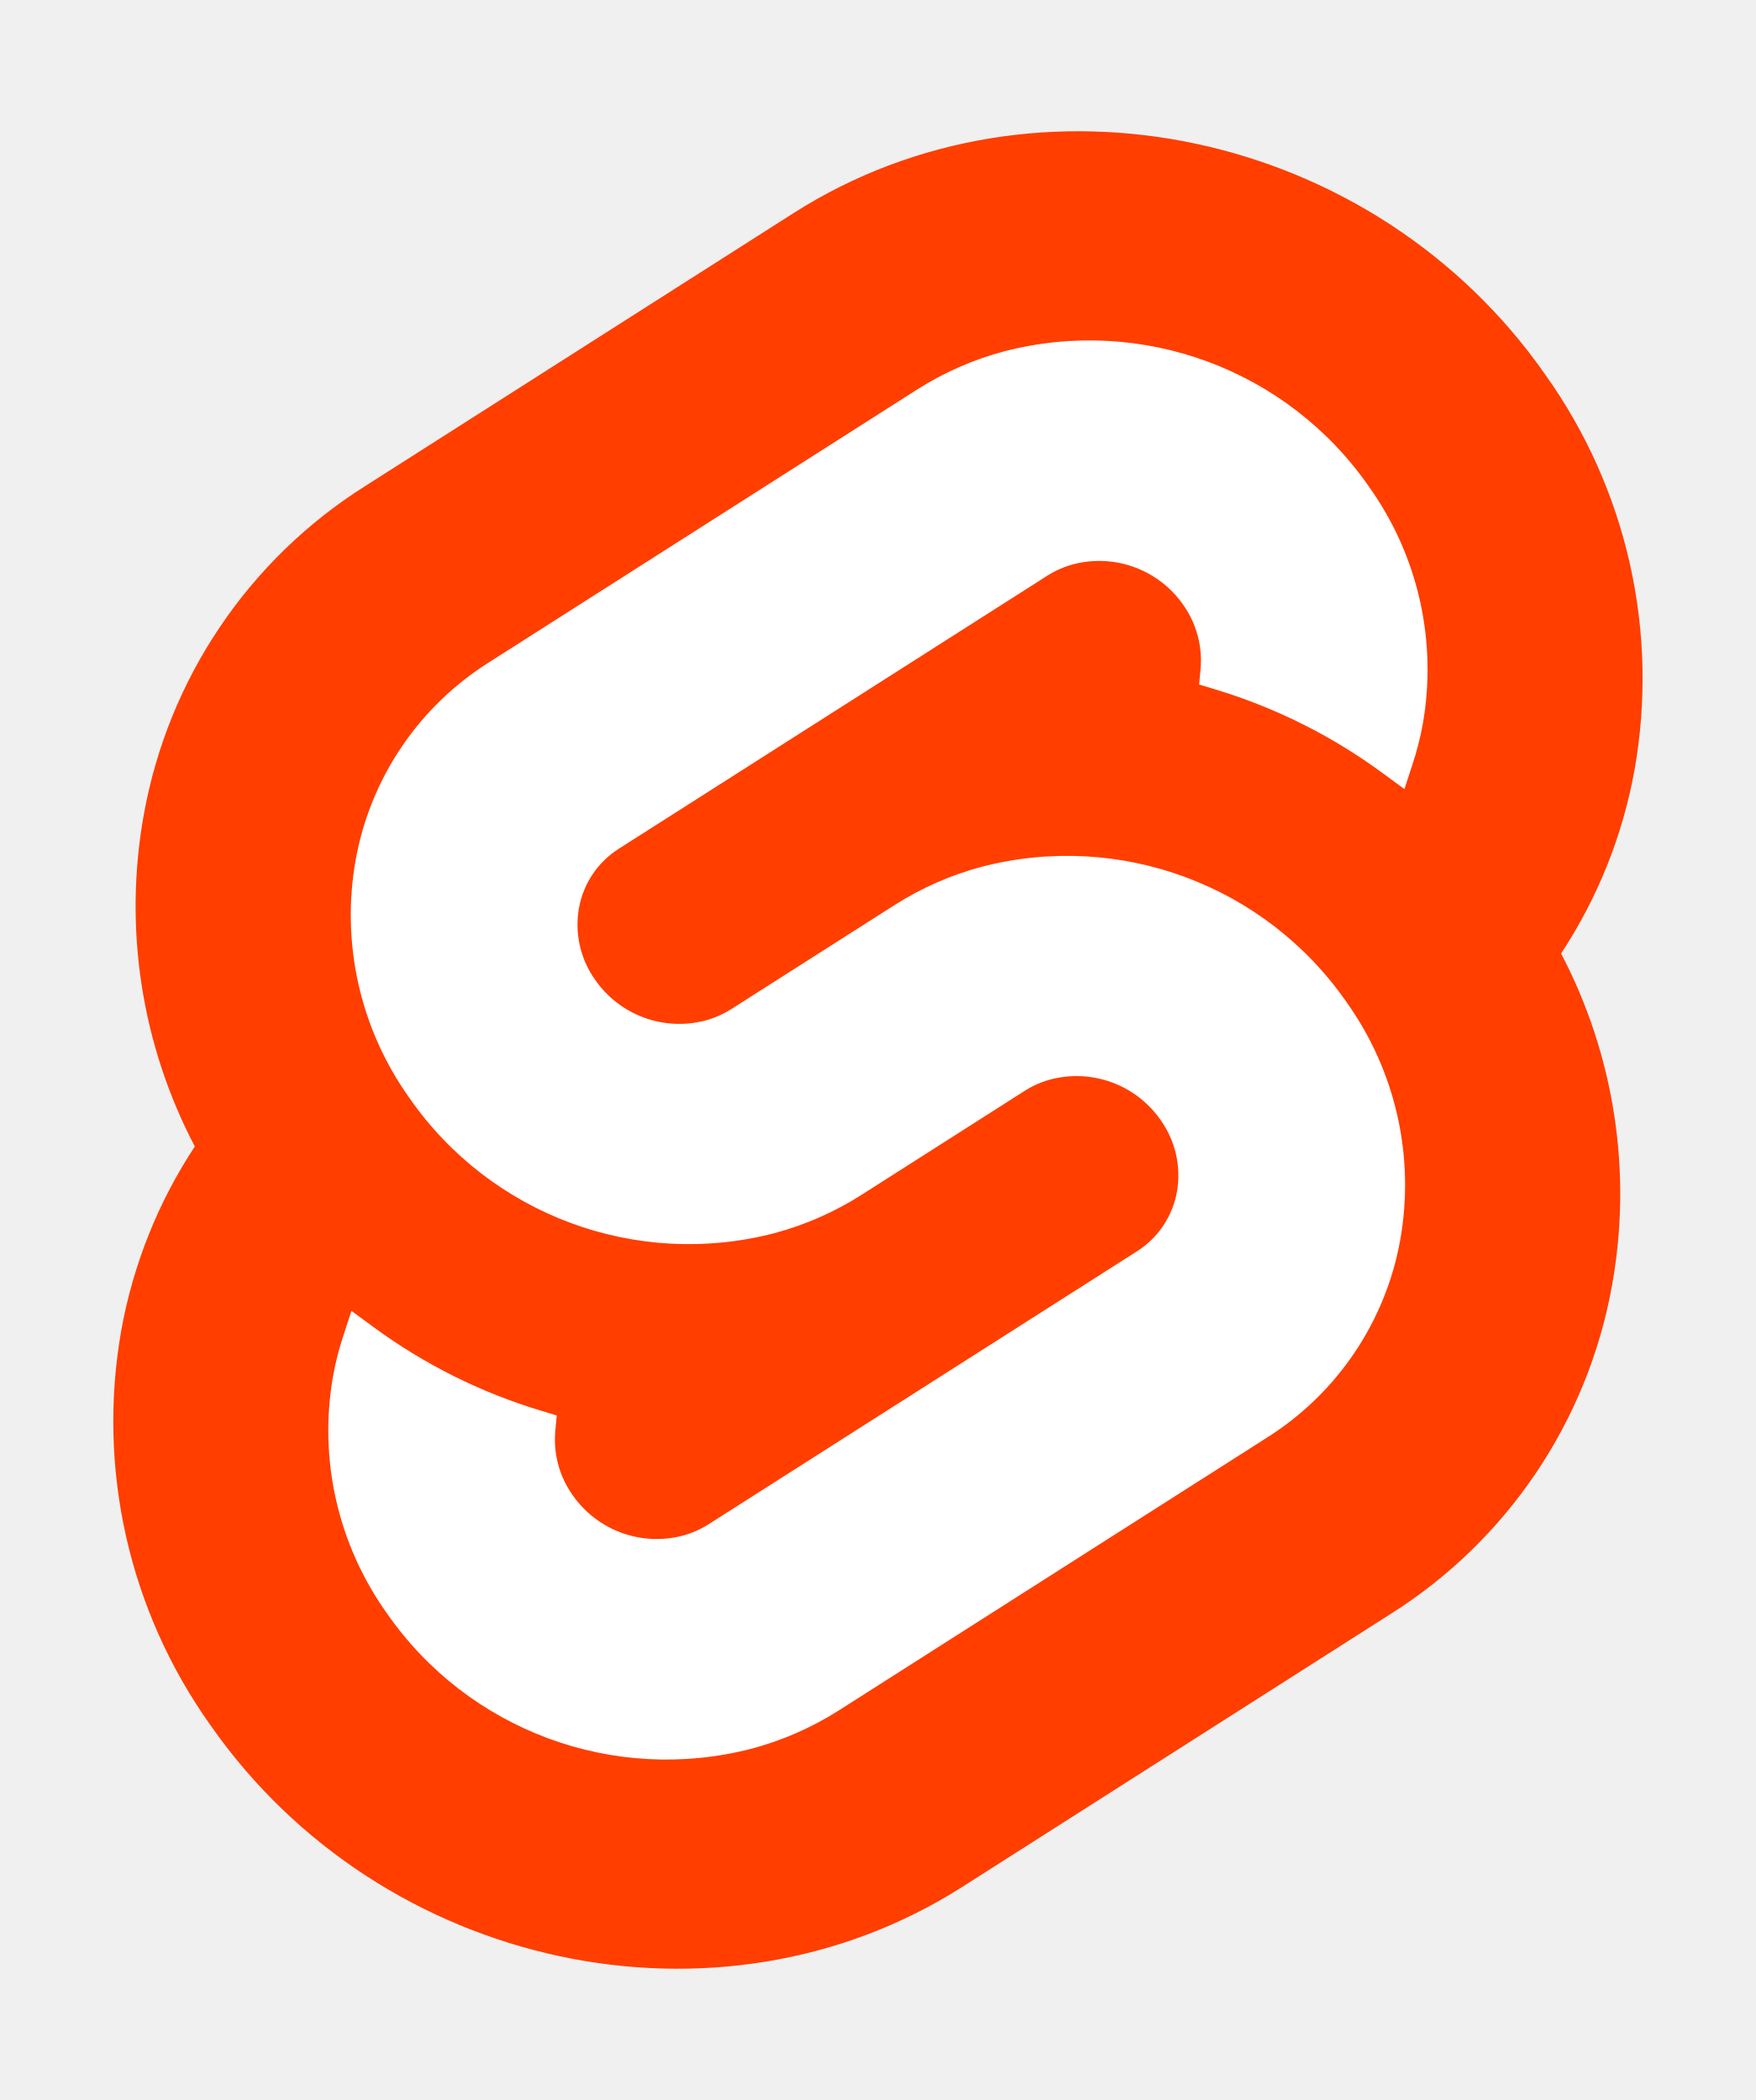
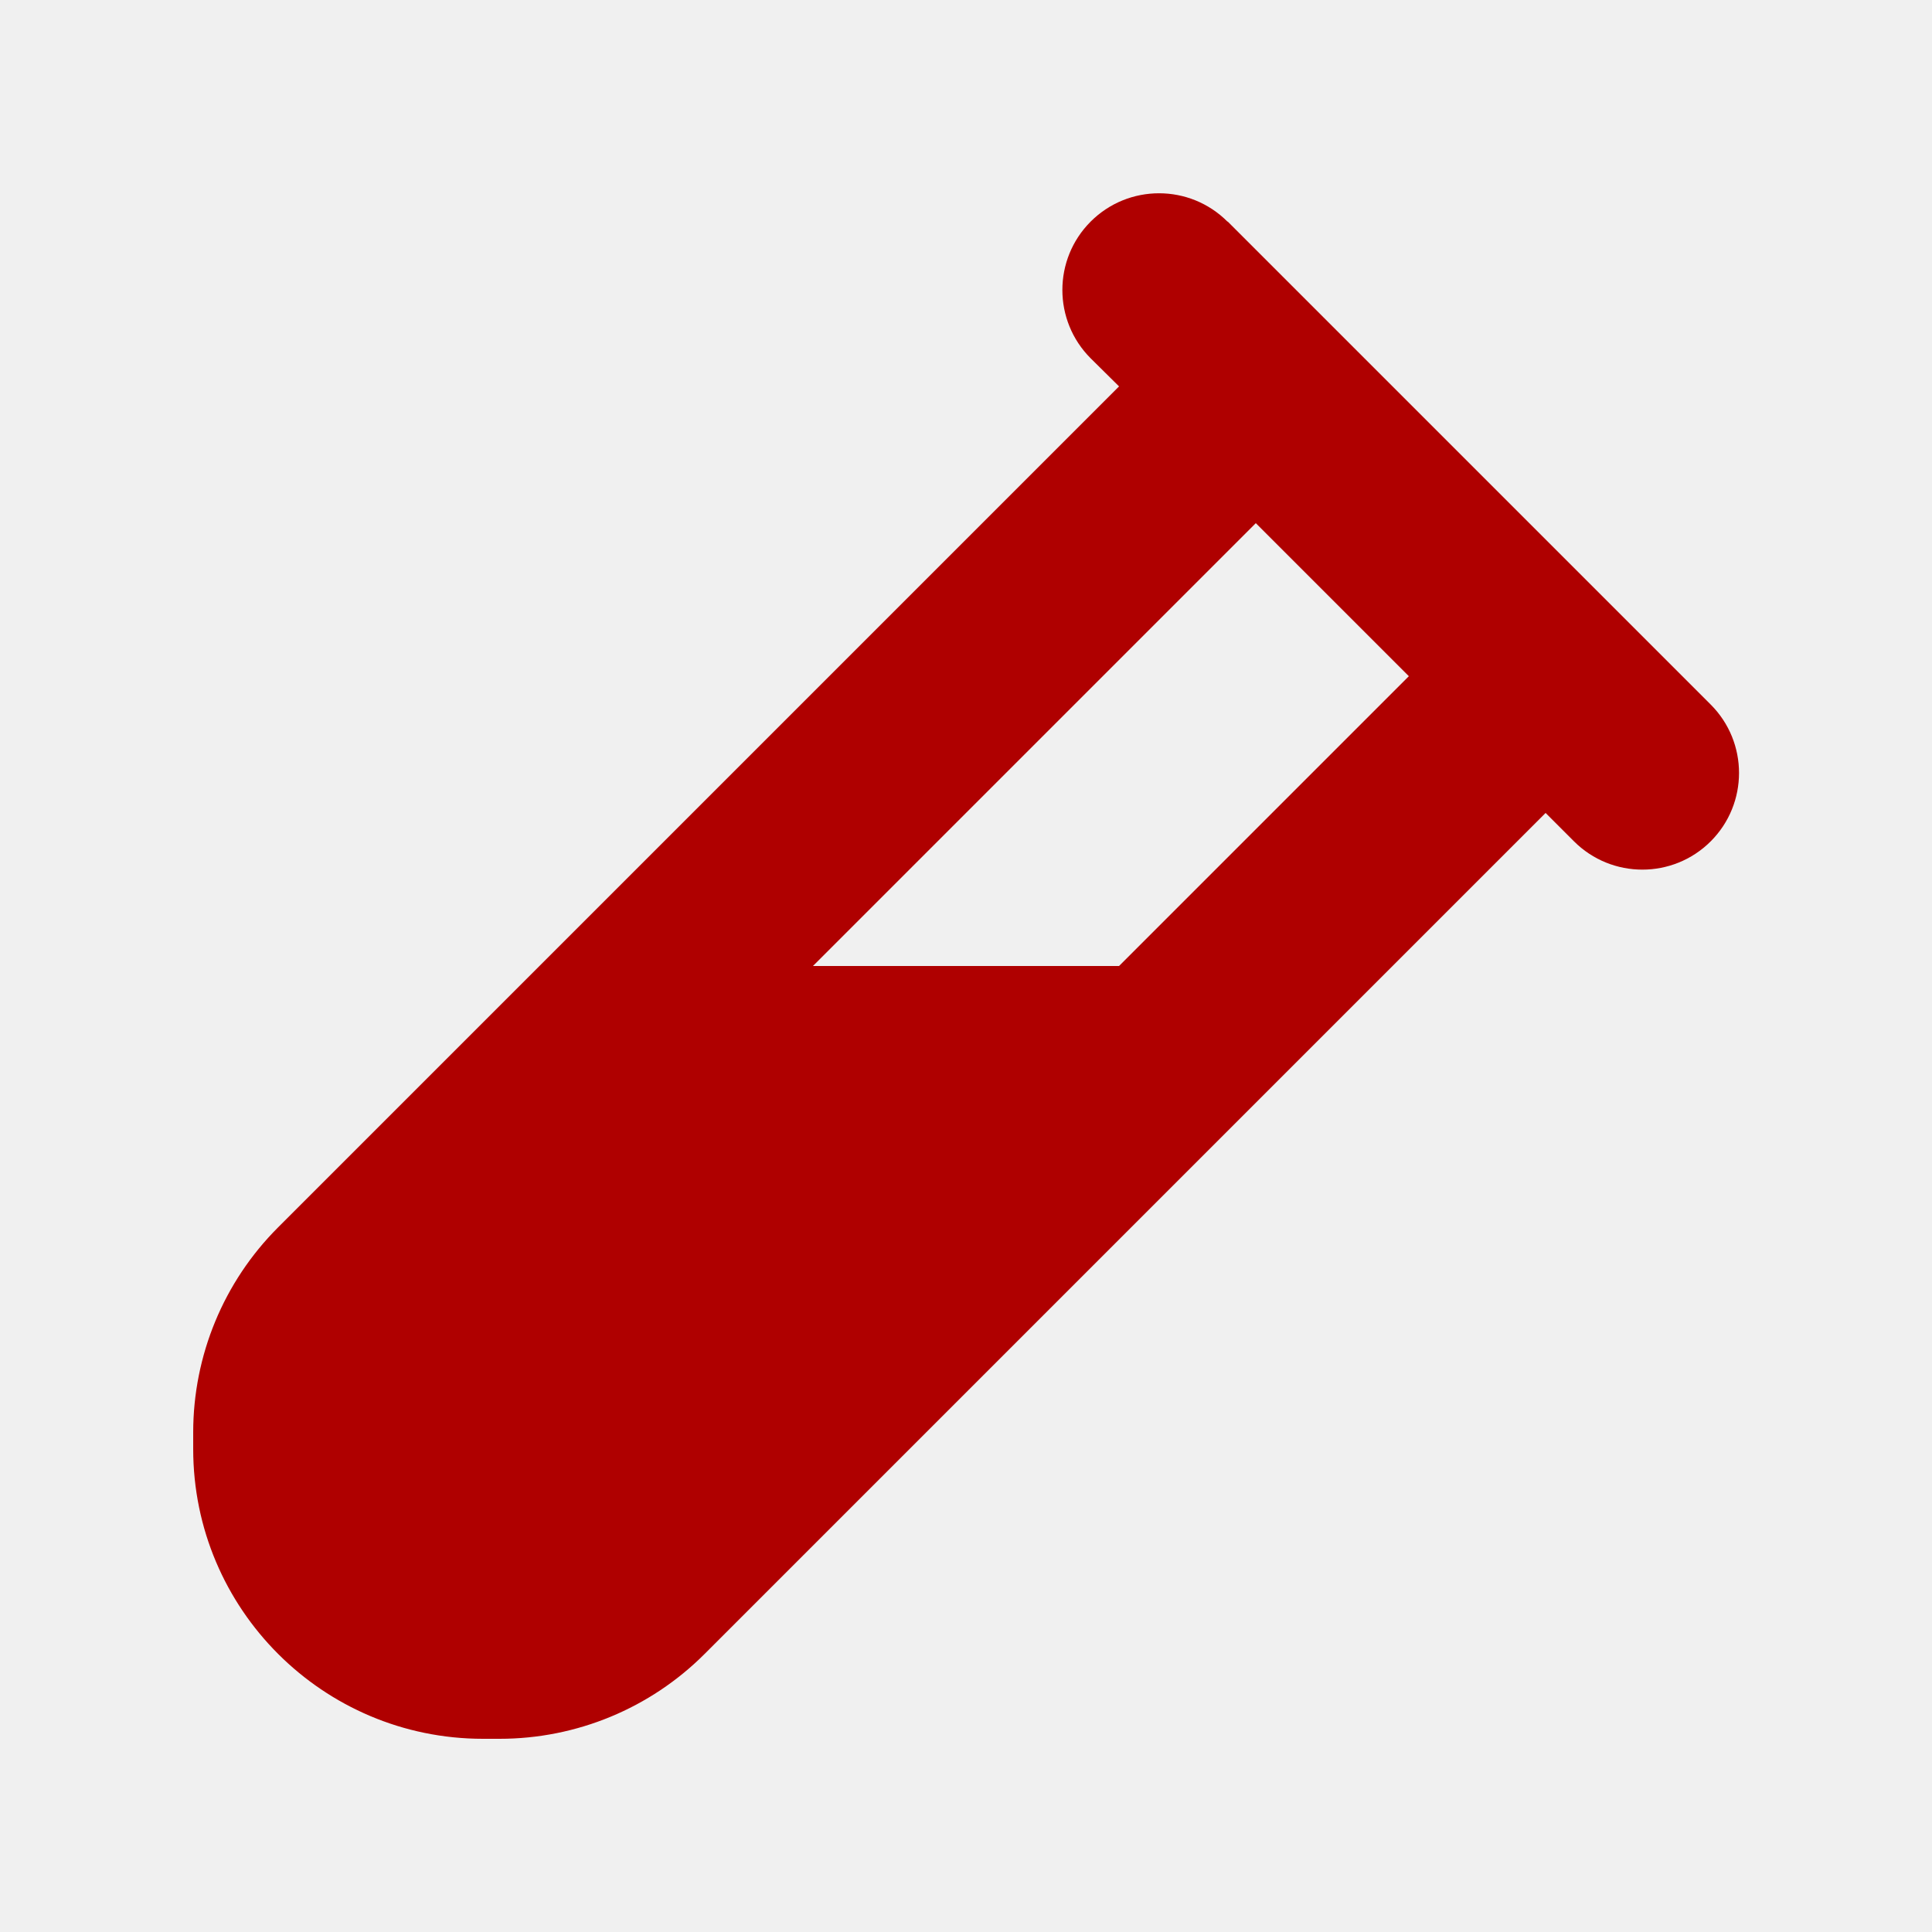
- <svg xmlns="http://www.w3.org/2000/svg" width="107" height="128" viewBox="0 0 107 128">
-   <path d="M94.157 22.819c-10.4-14.885-30.94-19.297-45.792-9.835L22.282 29.608A29.92 29.92 0 0 0 8.764 49.65a31.5 31.5 0 0 0 3.108 20.231 30 30 0 0 0-4.477 11.183 31.9 31.9 0 0 0 5.448 24.116c10.402 14.887 30.942 19.297 45.791 9.835l26.083-16.624A29.92 29.92 0 0 0 98.235 78.35a31.53 31.53 0 0 0-3.105-20.232 30 30 0 0 0 4.474-11.182 31.88 31.88 0 0 0-5.447-24.116" style="fill:#ff3e00" />
-   <path d="M45.817 106.582a20.72 20.72 0 0 1-22.237-8.243 19.17 19.17 0 0 1-3.277-14.503 18 18 0 0 1 .624-2.435l.49-1.498 1.337.981a33.6 33.6 0 0 0 10.203 5.098l.97.294-.09.968a5.85 5.85 0 0 0 1.052 3.878 6.24 6.24 0 0 0 6.695 2.485 5.8 5.8 0 0 0 1.603-.704L69.27 76.28a5.43 5.43 0 0 0 2.45-3.631 5.8 5.8 0 0 0-.987-4.371 6.24 6.24 0 0 0-6.698-2.487 5.7 5.7 0 0 0-1.6.704l-9.953 6.345a19 19 0 0 1-5.296 2.326 20.72 20.72 0 0 1-22.237-8.243 19.17 19.17 0 0 1-3.277-14.502 17.99 17.99 0 0 1 8.13-12.052l26.081-16.623a19 19 0 0 1 5.3-2.329 20.72 20.72 0 0 1 22.237 8.243 19.17 19.17 0 0 1 3.277 14.503 18 18 0 0 1-.624 2.435l-.49 1.498-1.337-.98a33.6 33.6 0 0 0-10.203-5.1l-.97-.294.09-.968a5.86 5.86 0 0 0-1.052-3.878 6.24 6.24 0 0 0-6.696-2.485 5.8 5.8 0 0 0-1.602.704L37.73 51.72a5.42 5.42 0 0 0-2.449 3.63 5.79 5.79 0 0 0 .986 4.372 6.24 6.24 0 0 0 6.698 2.486 5.8 5.8 0 0 0 1.602-.704l9.952-6.342a19 19 0 0 1 5.295-2.328 20.72 20.72 0 0 1 22.237 8.242 19.17 19.17 0 0 1 3.277 14.503 18 18 0 0 1-8.13 12.053l-26.081 16.622a19 19 0 0 1-5.3 2.328" style="fill:#fff" />
+ <svg xmlns="http://www.w3.org/2000/svg" viewBox="0 0 640 640">
+   <path d="M406.6 73.4C394.1 60.9 373.8 60.9 361.3 73.4C348.8 85.9 348.8 106.2 361.3 118.7L370.7 128L92.1 406.6C74.1 424.6 64 449 64 474.5L64 480C64 533 107 576 160 576L165.5 576C191 576 215.4 565.9 233.4 547.9L512 269.3L521.4 278.7C533.9 291.2 554.2 291.2 566.7 278.7C579.2 266.2 579.2 245.9 566.7 233.4L406.7 73.4zM269.3 320L416 173.3L466.7 224L370.7 320L269.2 320z" fill="#af0000" />
</svg>
